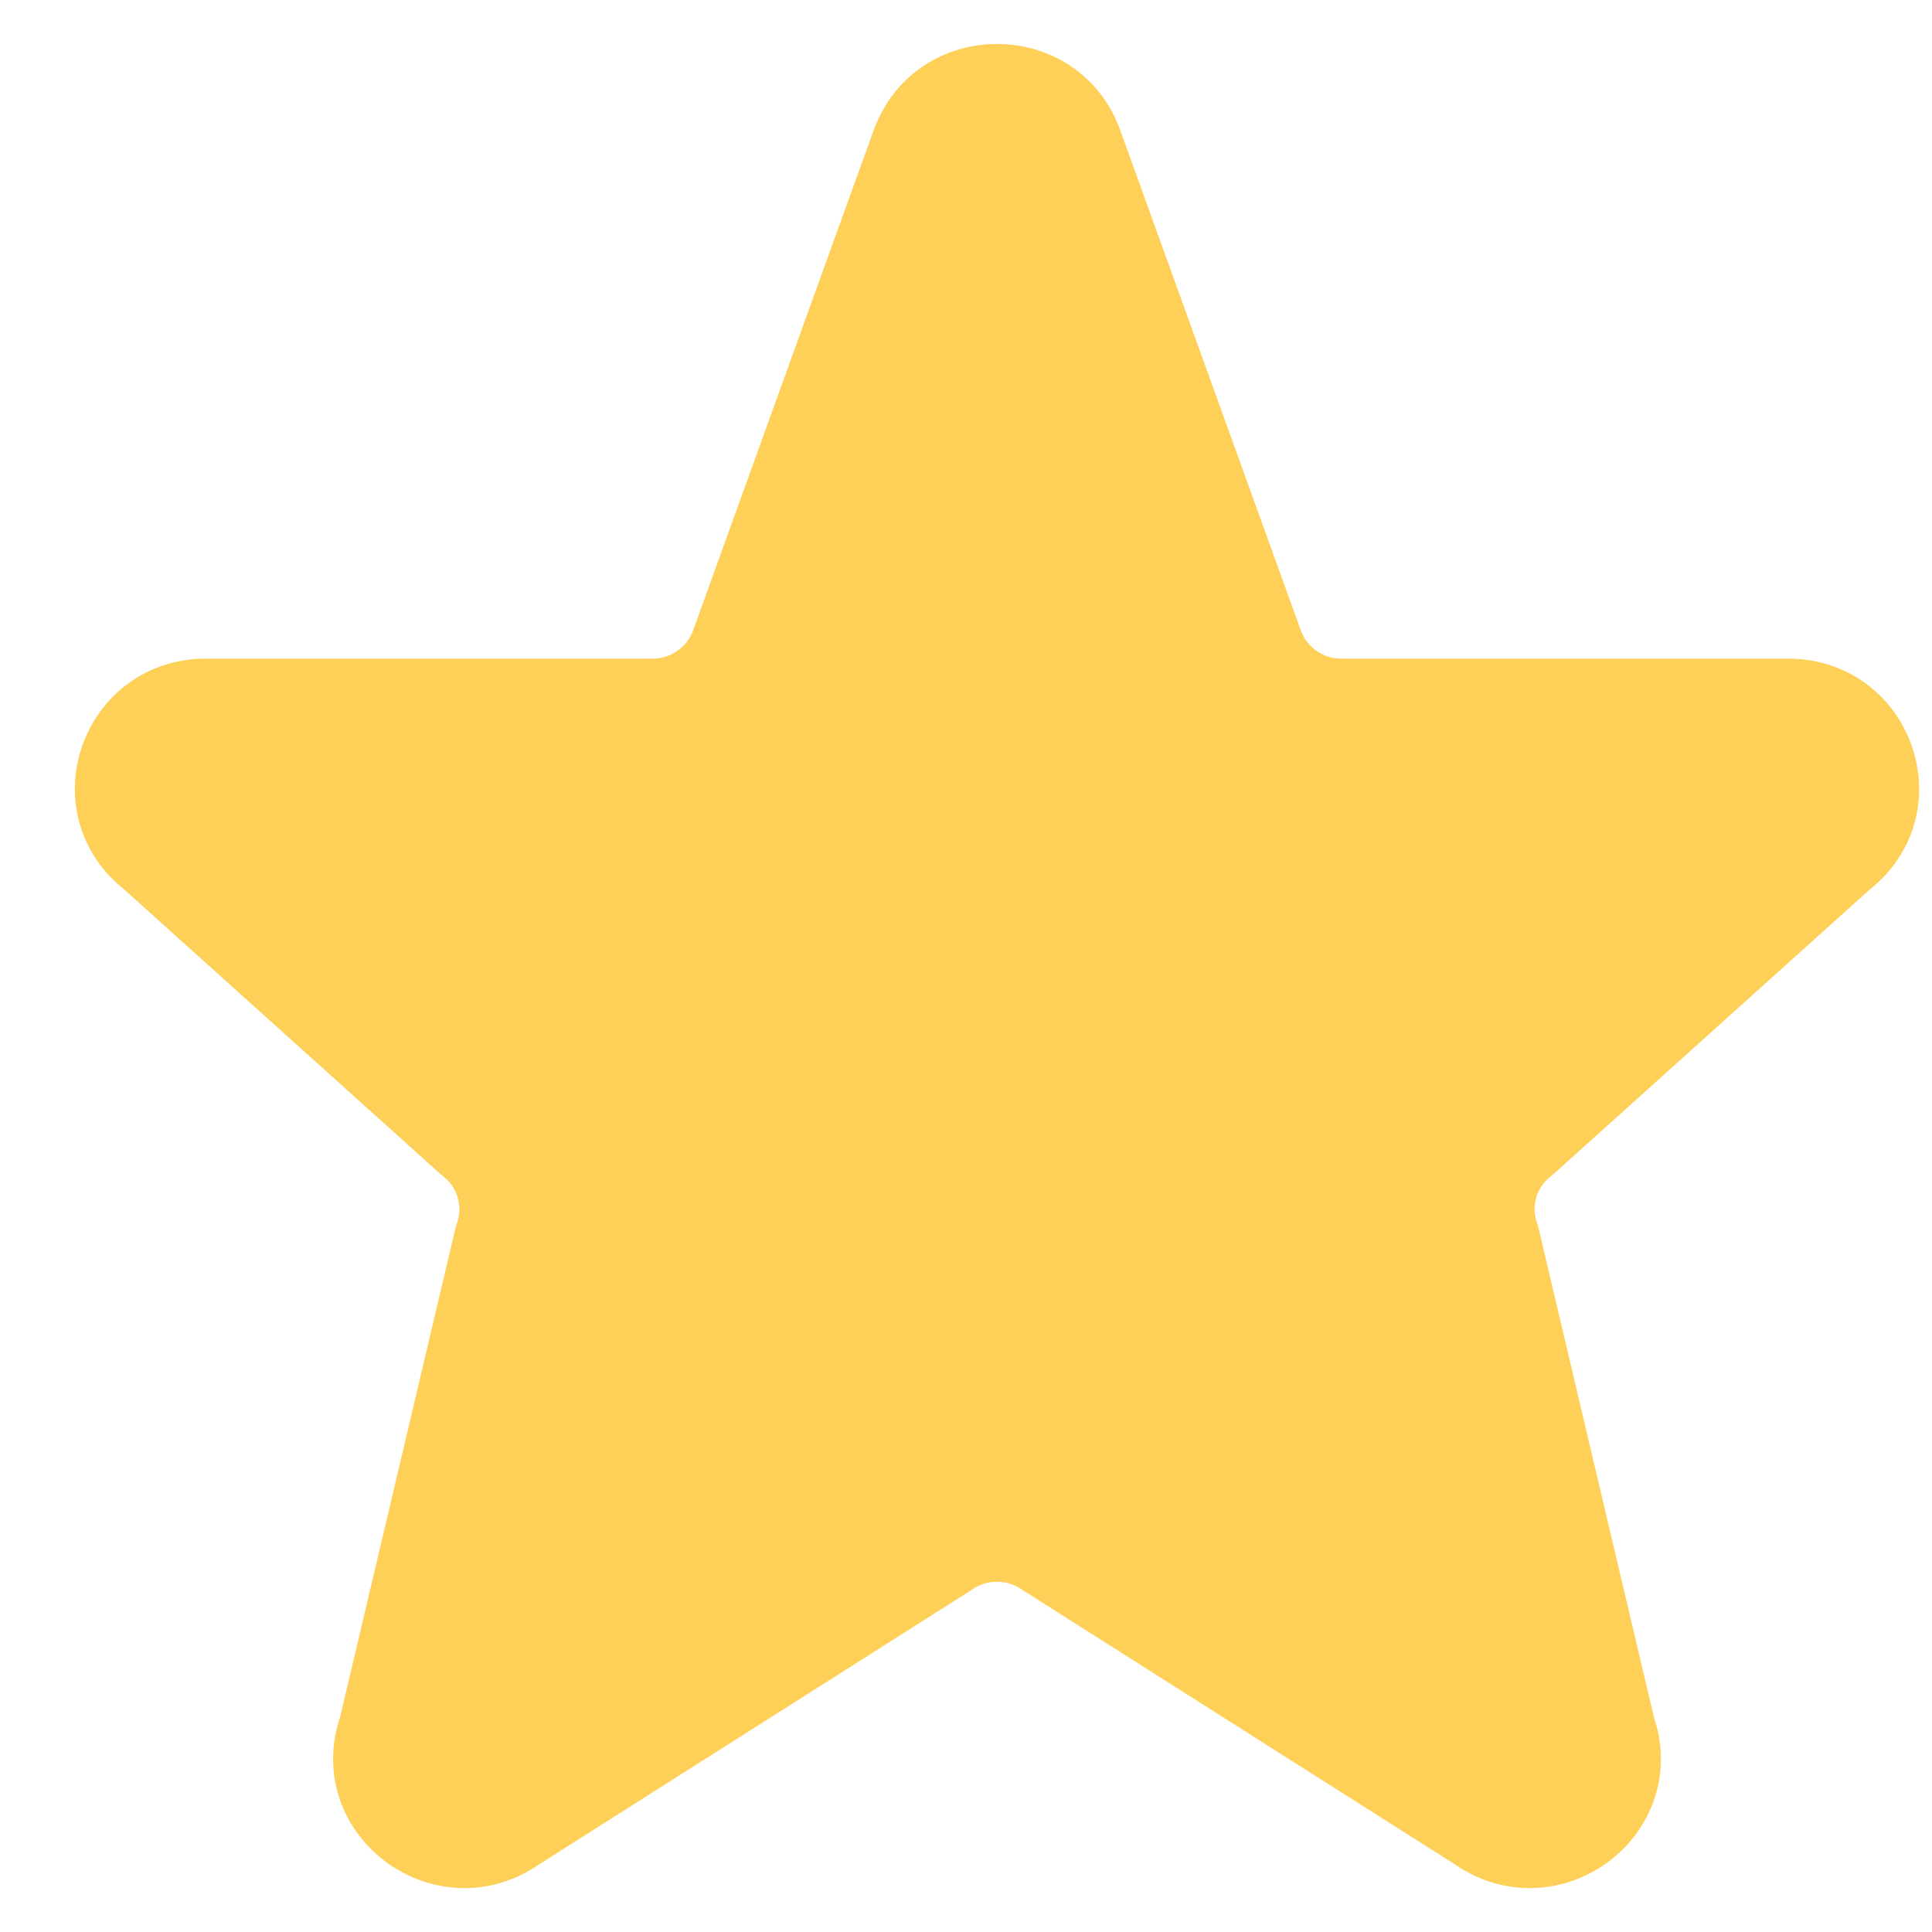
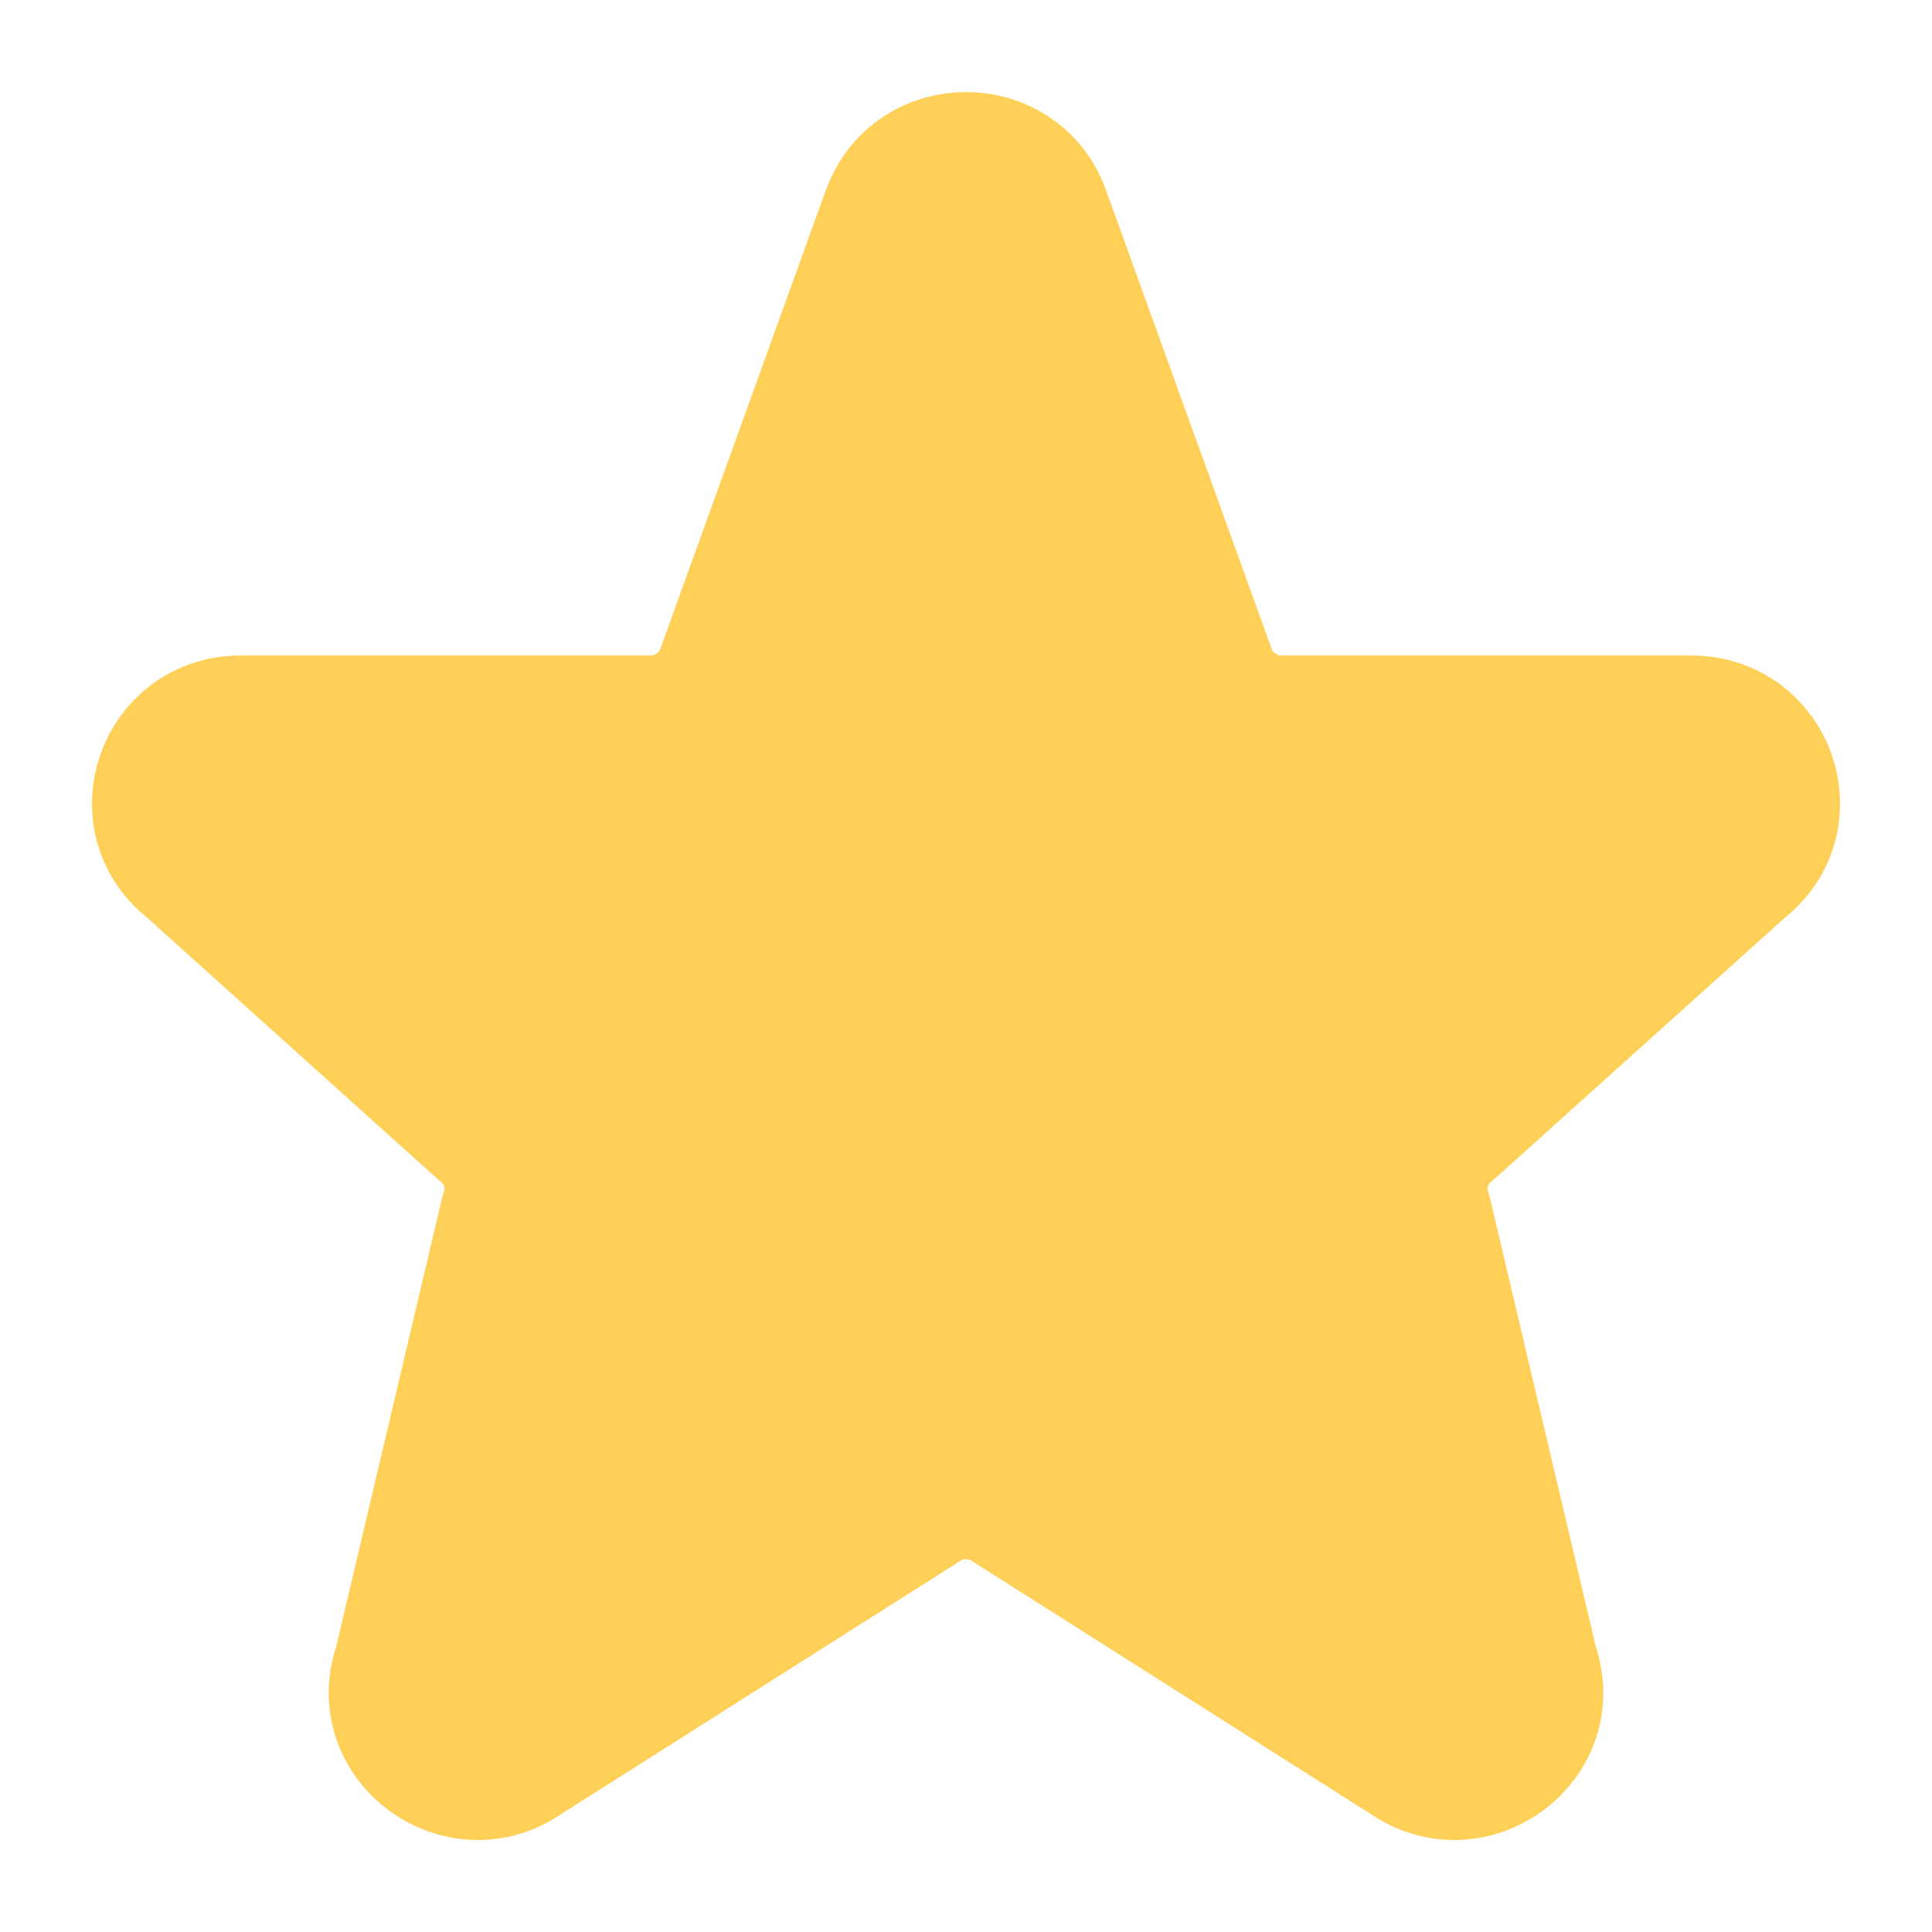
- <svg xmlns="http://www.w3.org/2000/svg" width="22" height="22" viewBox="0 0 22 22" fill="none">
-   <path d="M10.427 1.633C10.747 0.789 11.958 0.789 12.279 1.633L14.349 7.367C14.421 7.554 14.548 7.714 14.714 7.827C14.879 7.94 15.075 8.001 15.275 8H20.362C21.302 8 21.712 9.17 20.973 9.743L17.353 13C17.191 13.125 17.072 13.297 17.014 13.494C16.957 13.69 16.962 13.899 17.031 14.092L18.353 19.695C18.675 20.595 17.633 21.368 16.845 20.814L11.928 17.694C11.76 17.576 11.559 17.512 11.353 17.512C11.147 17.512 10.946 17.576 10.778 17.694L5.861 20.814C5.074 21.368 4.031 20.594 4.353 19.695L5.675 14.092C5.744 13.899 5.749 13.69 5.691 13.494C5.634 13.297 5.515 13.125 5.353 13L1.733 9.743C0.993 9.17 1.405 8 2.343 8H7.43C7.63 8.001 7.826 7.941 7.991 7.827C8.157 7.714 8.284 7.554 8.356 7.367L10.426 1.633H10.427Z" fill="#FFD057" stroke="#FFD057" stroke-linecap="round" stroke-linejoin="round" />
+ <svg xmlns="http://www.w3.org/2000/svg" width="14" height="14" viewBox="0 0 14 14" fill="none">
+   <path d="M6.46 1.536C6.647 1.044 7.353 1.044 7.54 1.536L8.748 4.881C8.79 4.99 8.864 5.083 8.96 5.149C9.057 5.215 9.171 5.25 9.288 5.25H12.255C12.804 5.25 13.043 5.932 12.612 6.267L10.5 8.167C10.405 8.239 10.336 8.34 10.303 8.455C10.269 8.569 10.272 8.691 10.312 8.804L11.083 12.072C11.271 12.597 10.663 13.048 10.204 12.725L7.335 10.905C7.237 10.836 7.12 10.799 7 10.799C6.88 10.799 6.763 10.836 6.665 10.905L3.796 12.725C3.337 13.048 2.729 12.597 2.917 12.072L3.688 8.804C3.728 8.691 3.731 8.569 3.698 8.455C3.664 8.34 3.595 8.239 3.5 8.167L1.388 6.267C0.957 5.932 1.197 5.25 1.744 5.25H4.712C4.828 5.25 4.943 5.215 5.039 5.149C5.136 5.083 5.21 4.99 5.252 4.881L6.459 1.536H6.46Z" fill="#FFD057" stroke="#FFD057" stroke-linecap="round" stroke-linejoin="round" />
</svg>
